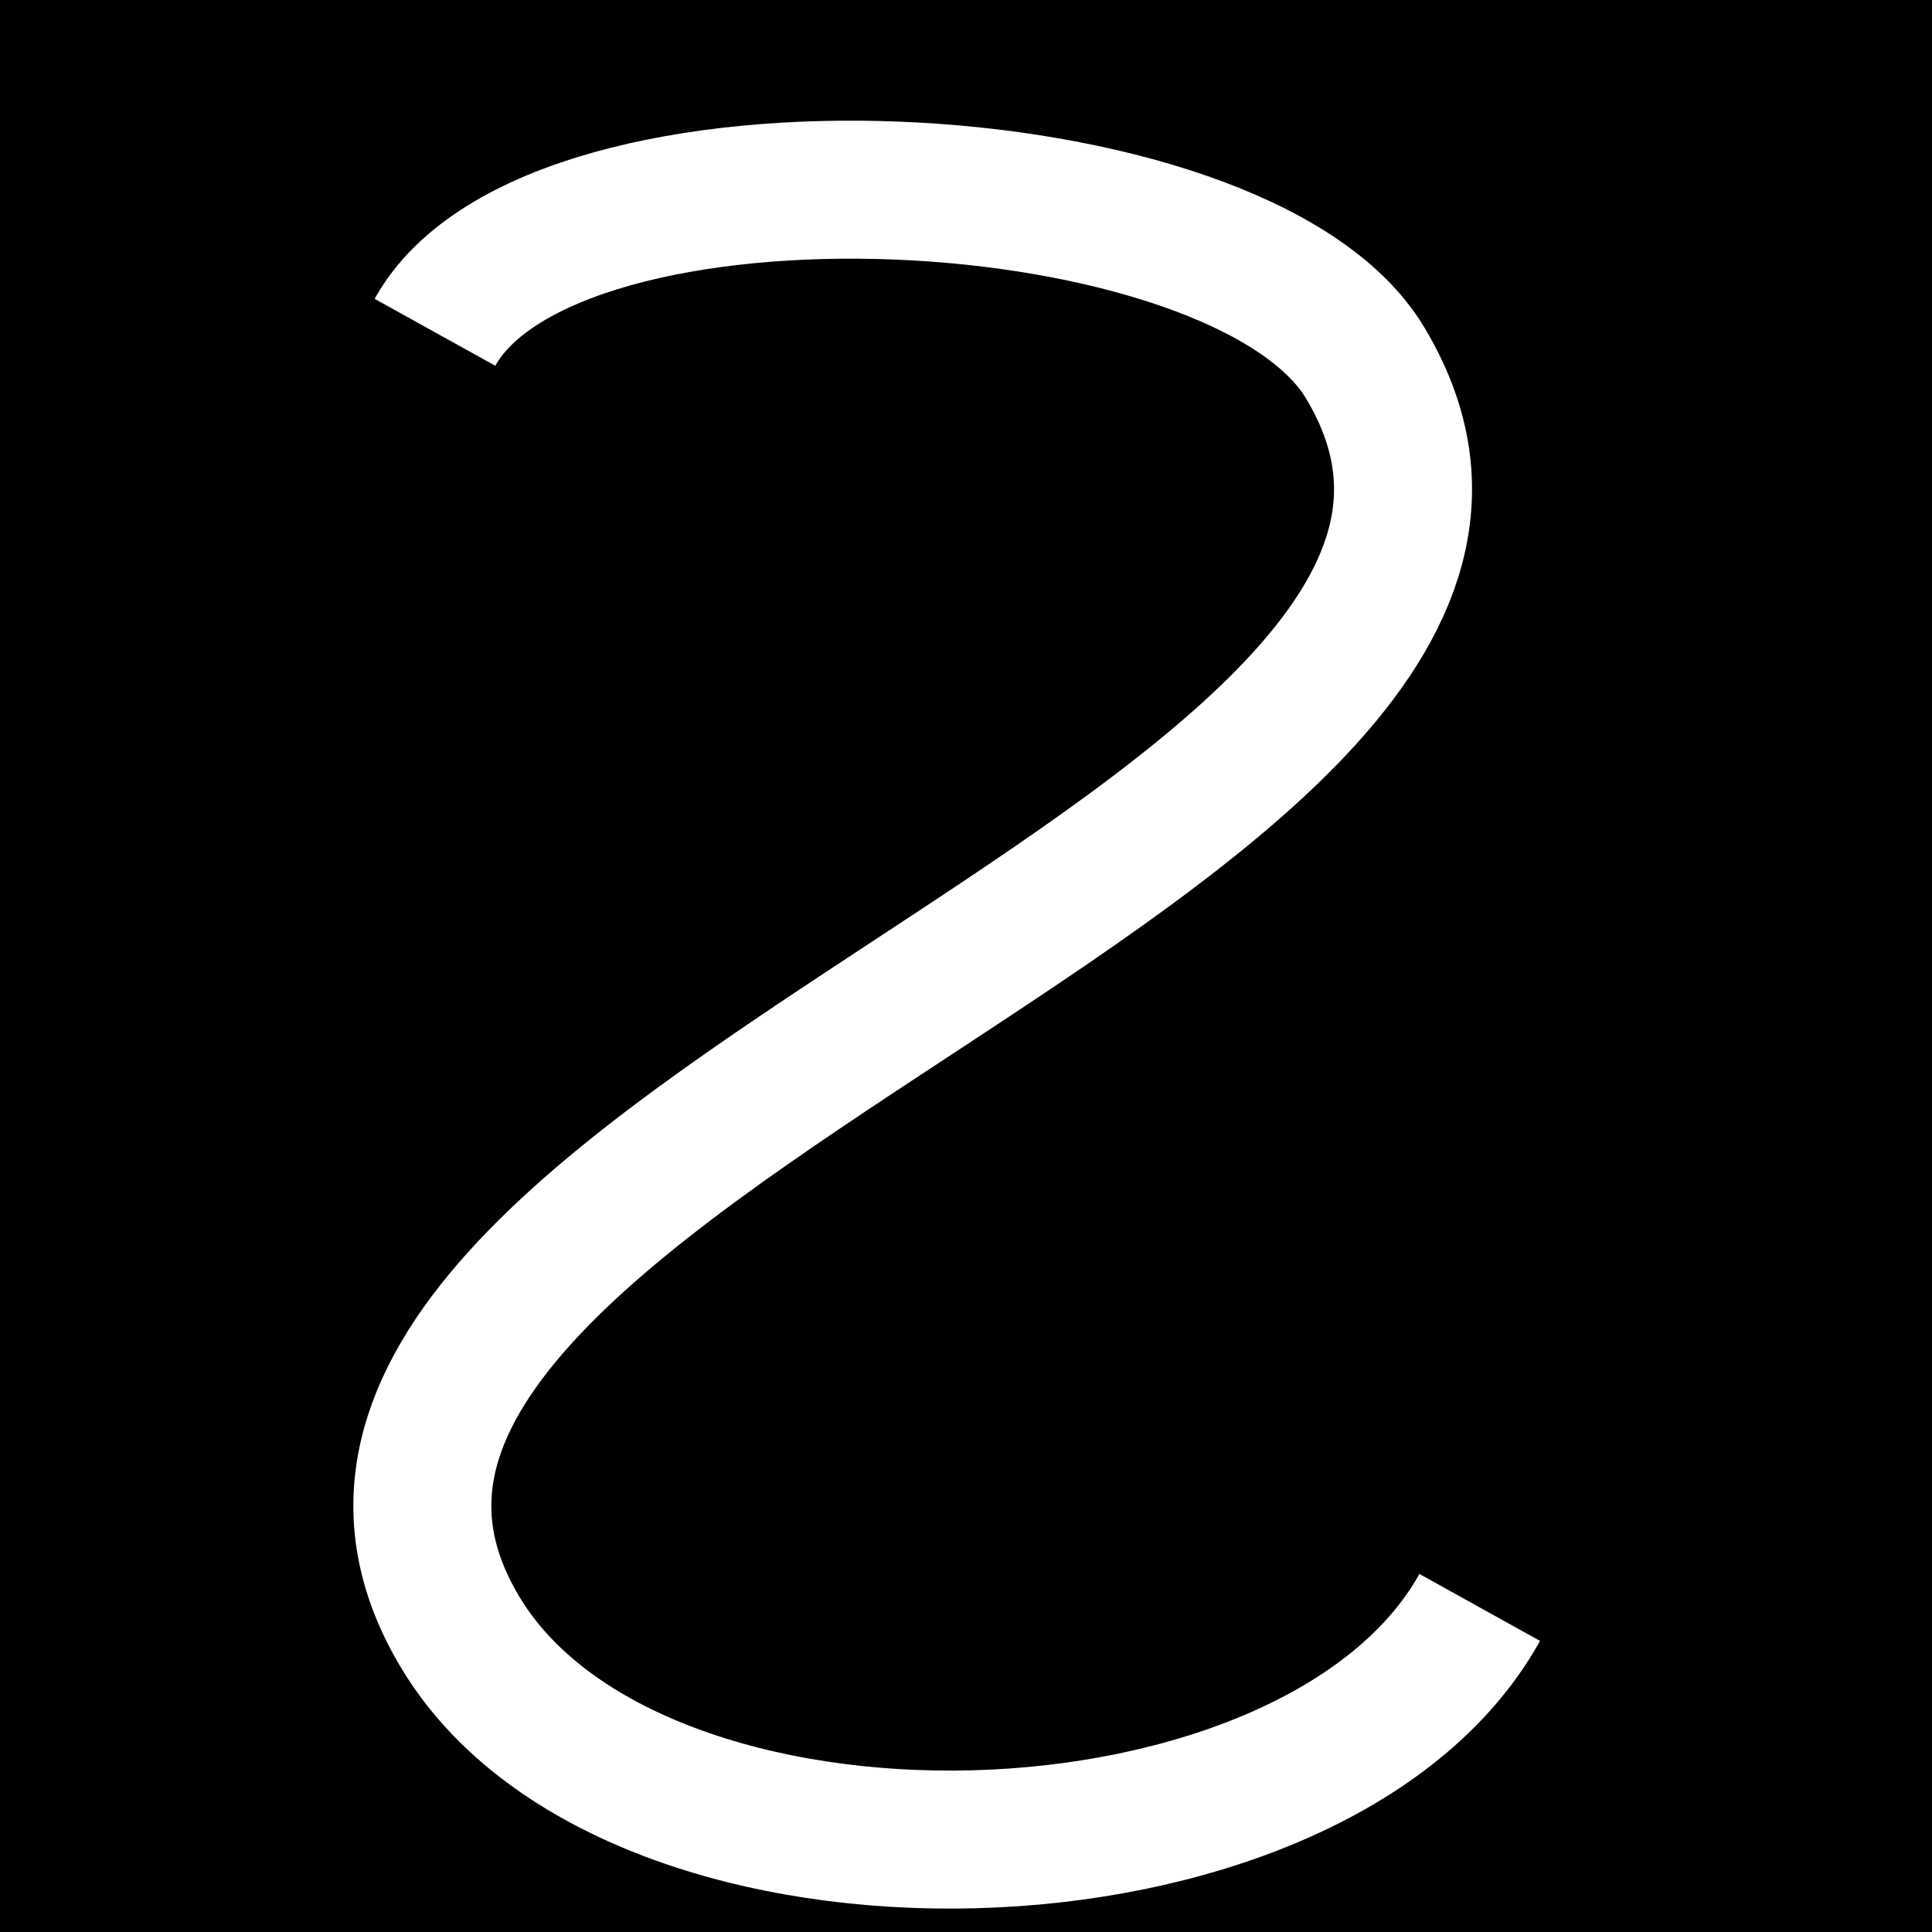
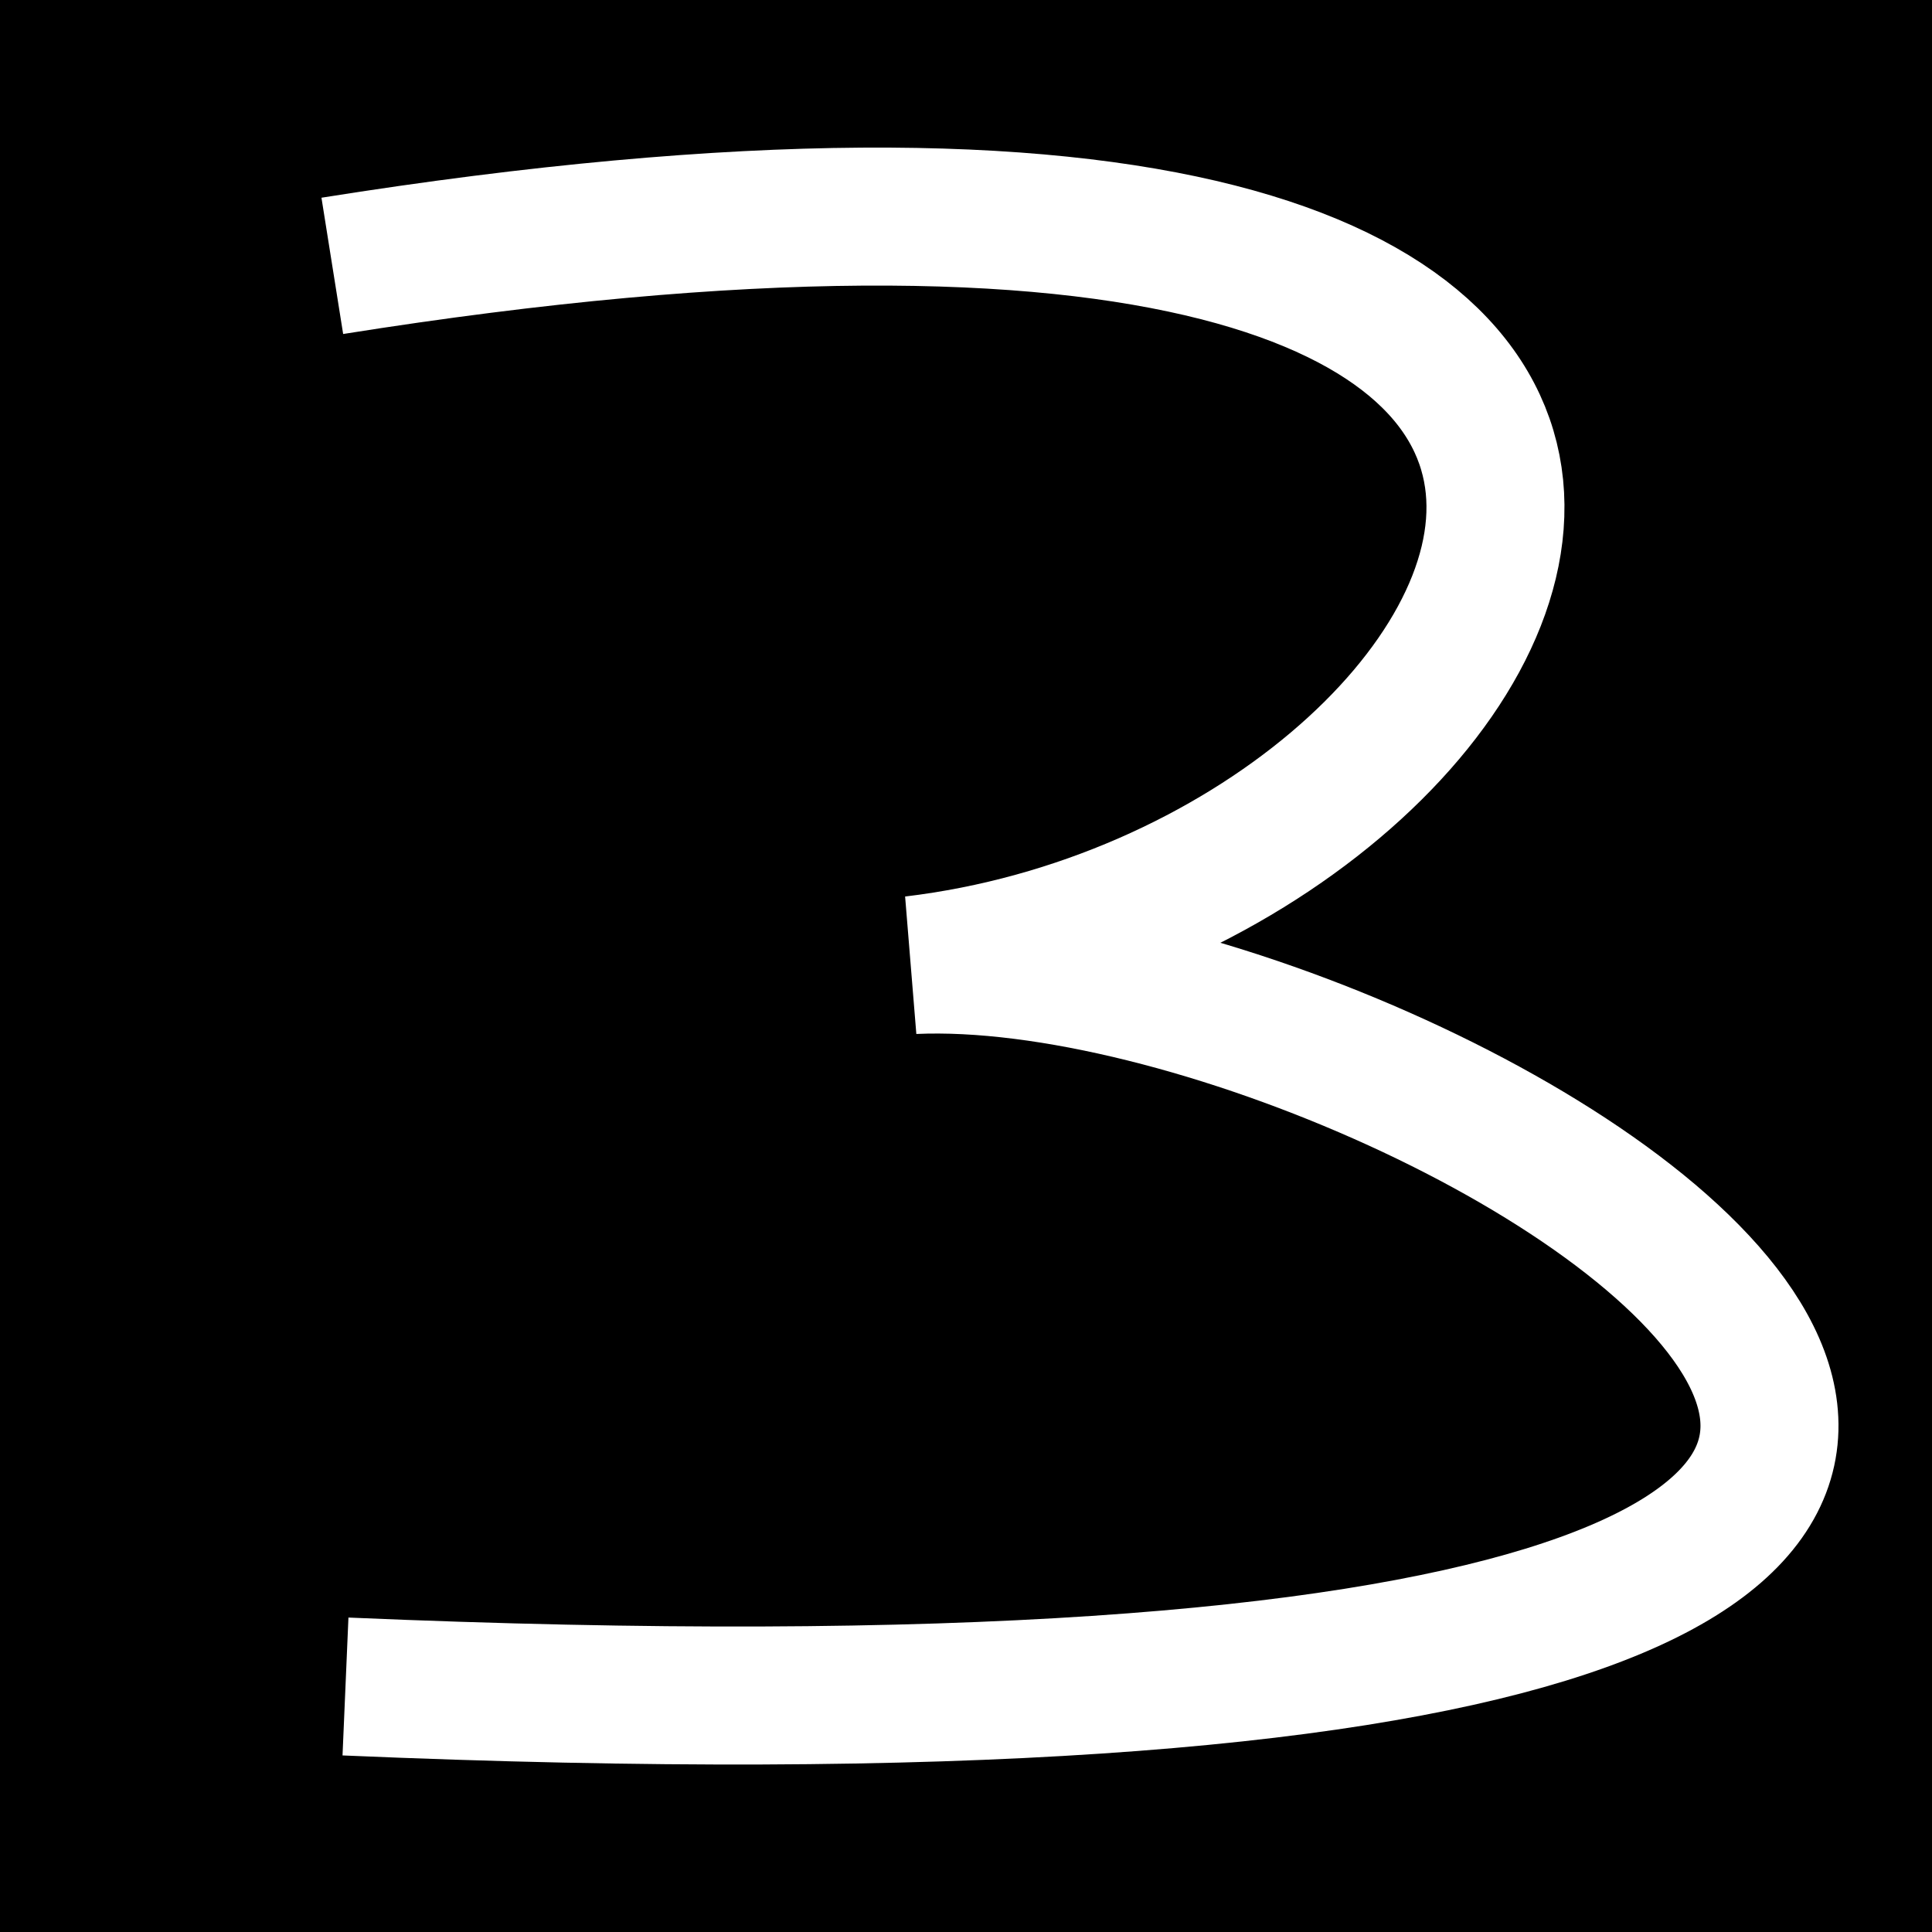
<svg xmlns="http://www.w3.org/2000/svg" width="28mm" height="28mm" viewBox="0 0 28 28" version="1.1" id="svg5">
  <defs id="defs2" />
  <g id="layer1">
    <rect style="fill:#000000;fill-opacity:1;stroke:none;stroke-width:0;stroke-dasharray:none" id="rect234" width="28" height="28" x="0" y="0" />
-     <path style="fill:none;fill-opacity:1;stroke:#ffffff;stroke-width:2;stroke-linecap:butt;stroke-linejoin:miter;stroke-dasharray:none;stroke-opacity:1" d="M 6.304,4.816 C 8.002,1.755 17.975,2.255 19.781,5.253 24.01,12.272 2.447,16.64 6.673,23.661 9.197,27.855 19.069,27.576 21.445,23.296" id="path1013" />
+     <path style="fill:none;fill-opacity:1;stroke:#ffffff;stroke-width:2;stroke-linecap:butt;stroke-linejoin:miter;stroke-dasharray:none;stroke-opacity:1" d="M 4.816,3.853 C 28.927,0.015 22.812,12.844 13.236,13.986 21.041,13.64 40.571,25.968 5.007,24.442" id="path1013" />
  </g>
</svg>
